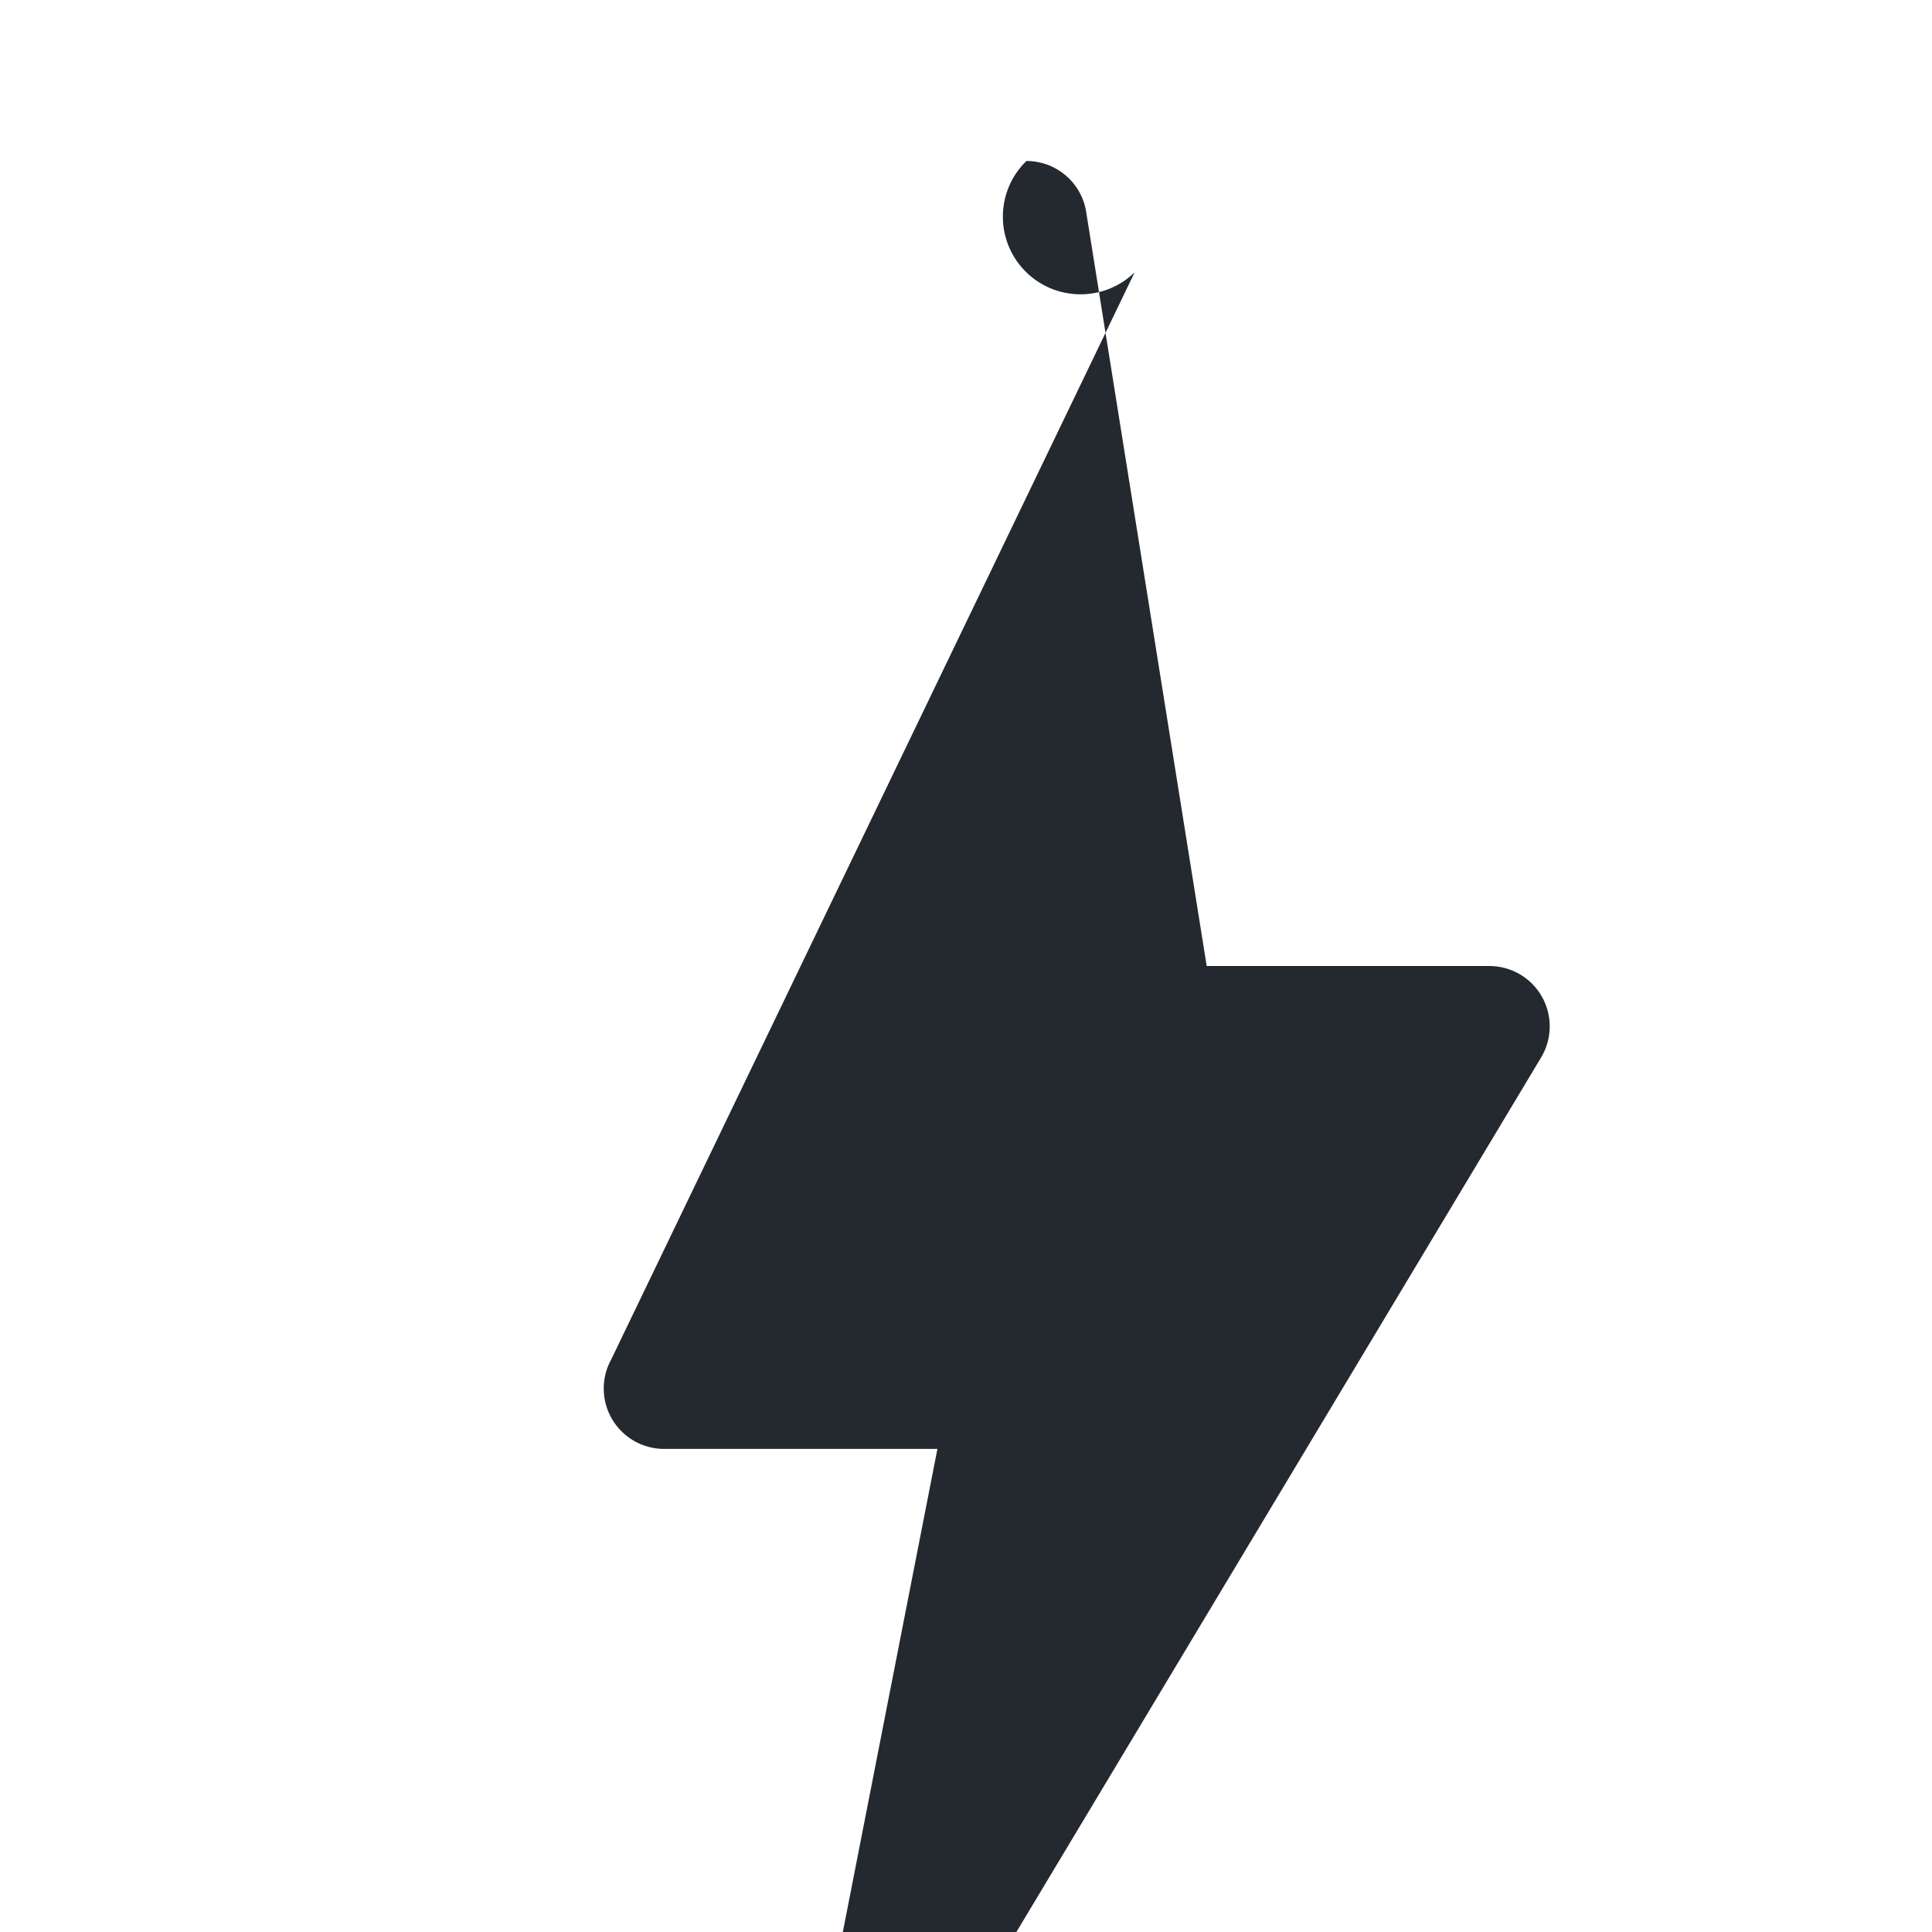
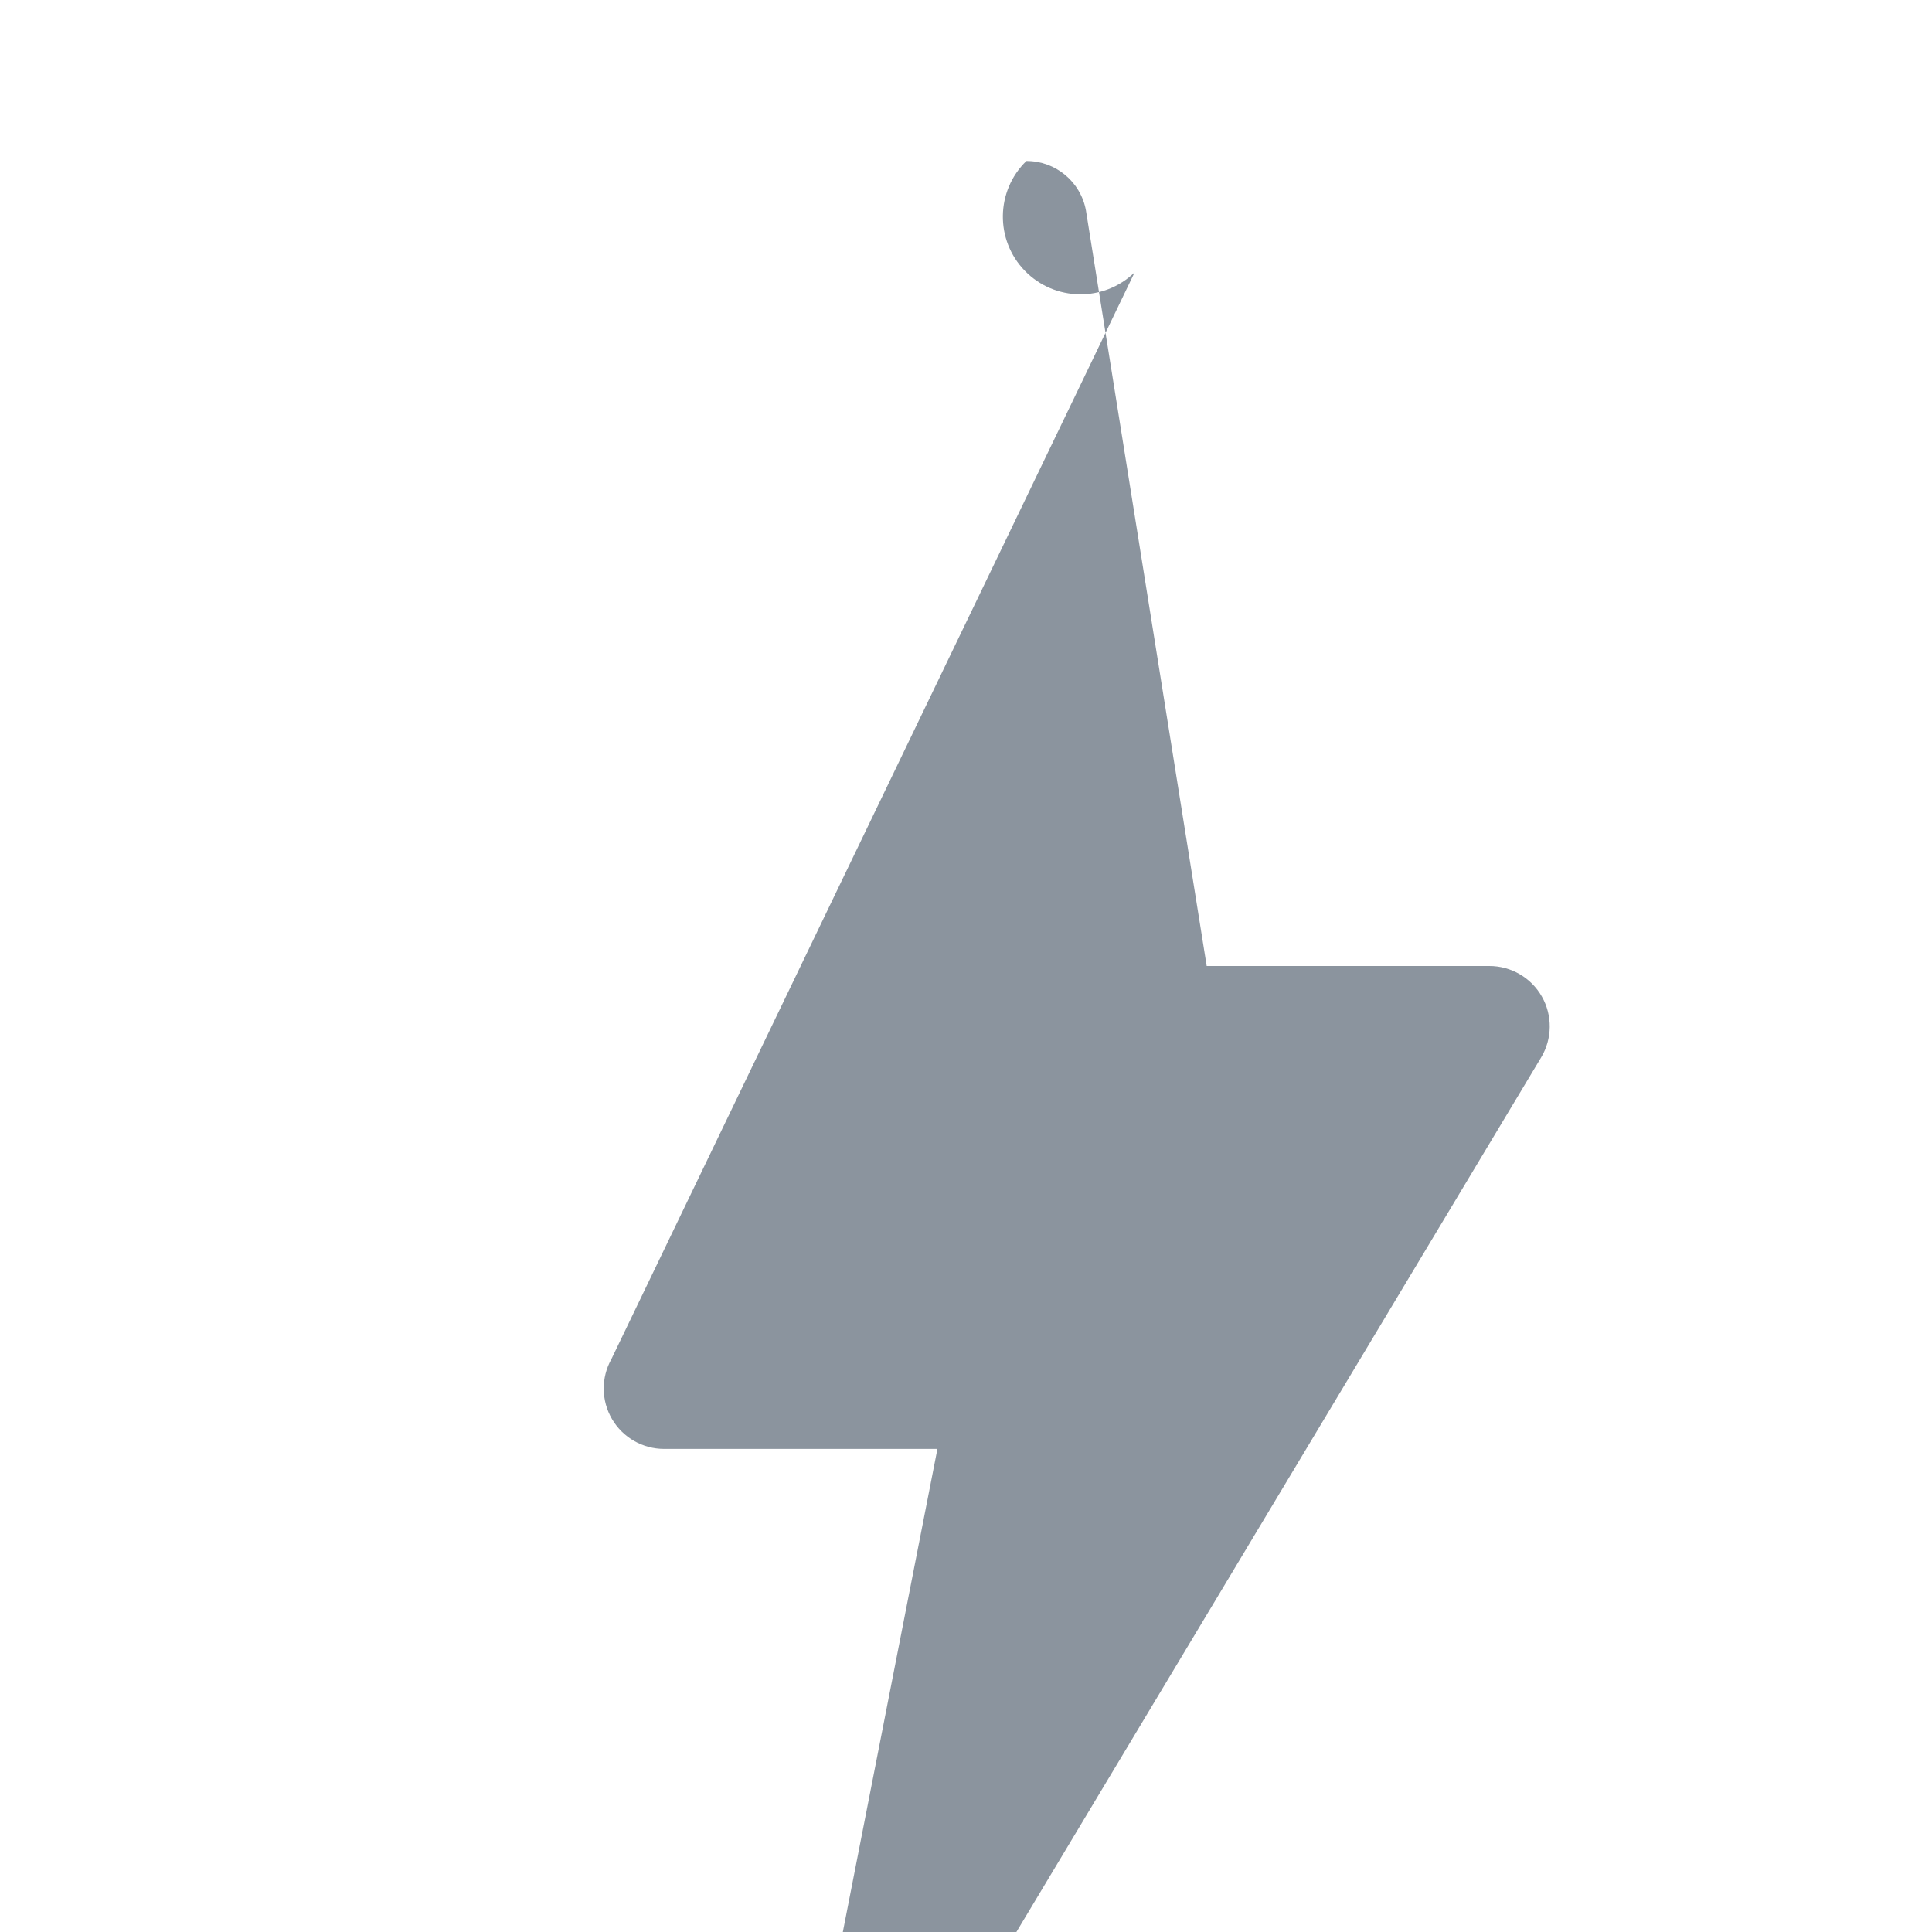
<svg xmlns="http://www.w3.org/2000/svg" viewBox="0 0 24 24" width="24" height="24">
-   <style>path { fill: #24292f; } @media (prefers-color-scheme: dark) { path { fill: #c9d1d9; } }</style>
-   <path d="M12.75 2a.75.75 0 0 1 .74.614l1.5 9.386H18.5a.75.75 0 0 1 .645 1.135l-7.5 12.5a.75.75 0 0 1-1.391-.532l1.391-7.104H8.25a.75.75 0 0 1-.655-1.116l6.5-13.5A.75.75 0 0 1 12.75 2Z" />
+   <path fill="#8b949e" d="M12.75 2a.75.75 0 0 1 .74.614l1.5 9.386H18.5a.75.75 0 0 1 .645 1.135l-7.5 12.5a.75.75 0 0 1-1.391-.532l1.391-7.104H8.25a.75.75 0 0 1-.655-1.116l6.5-13.5A.75.75 0 0 1 12.75 2Z" />
</svg>
